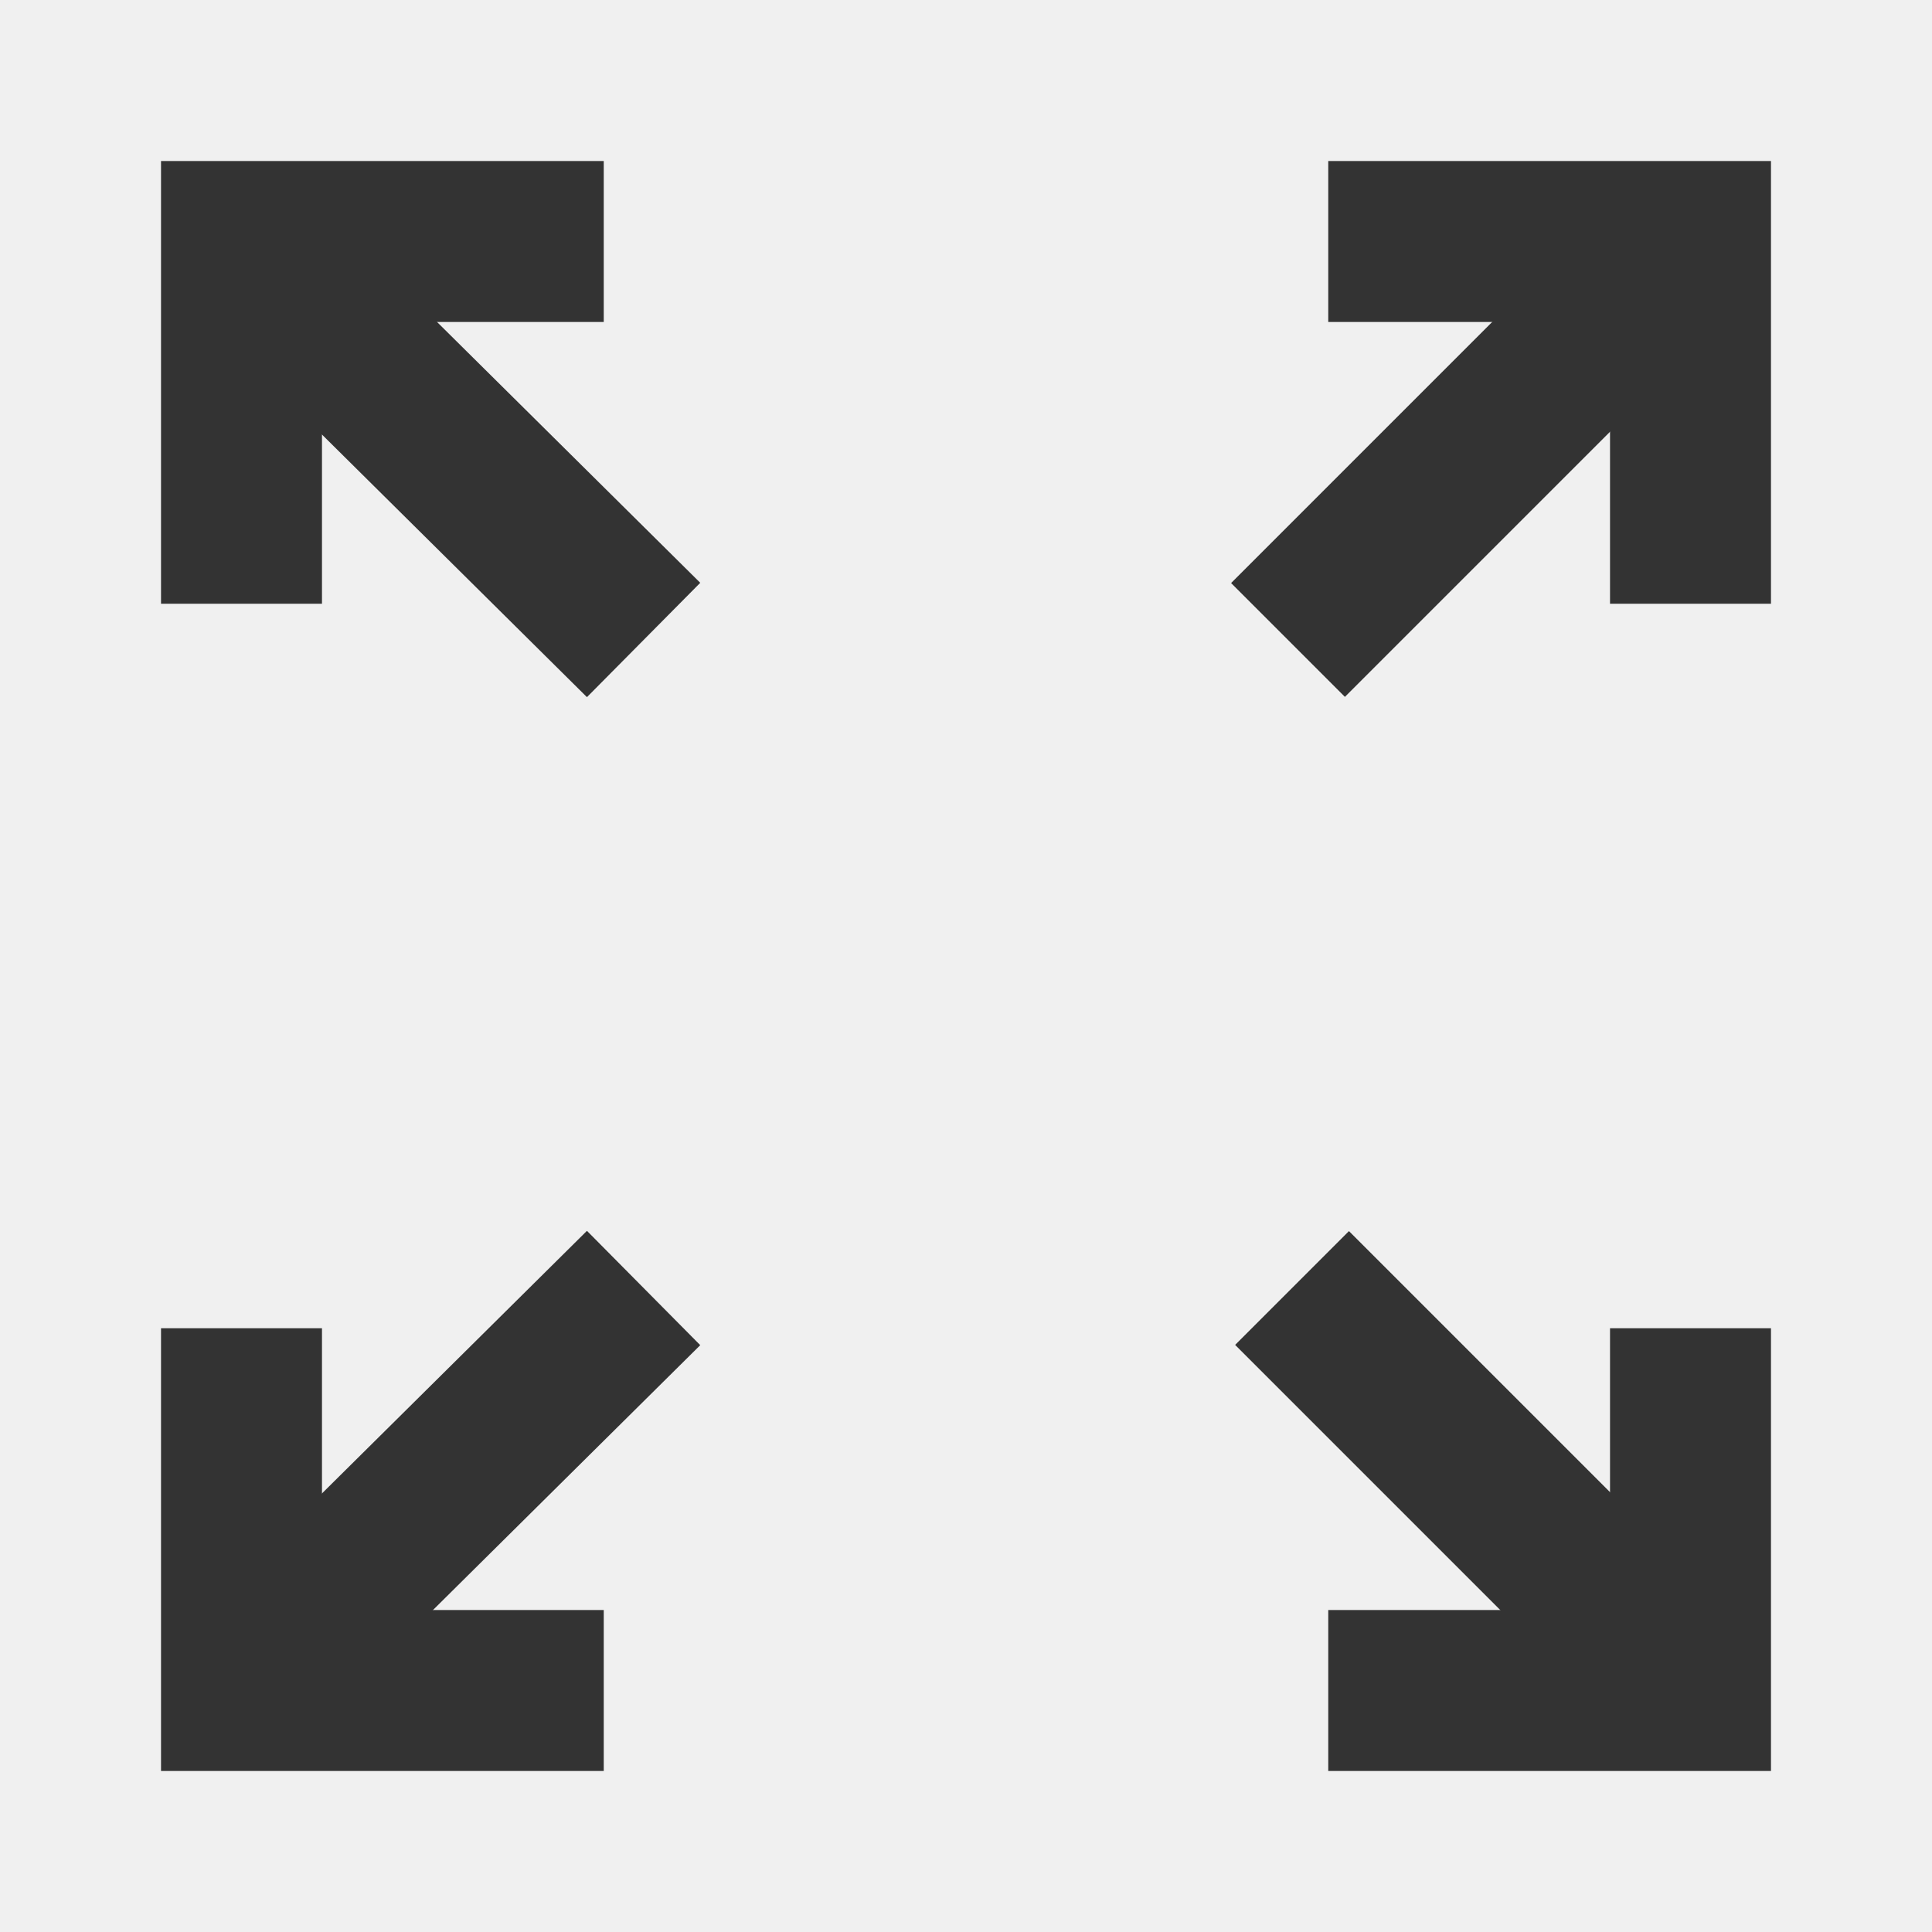
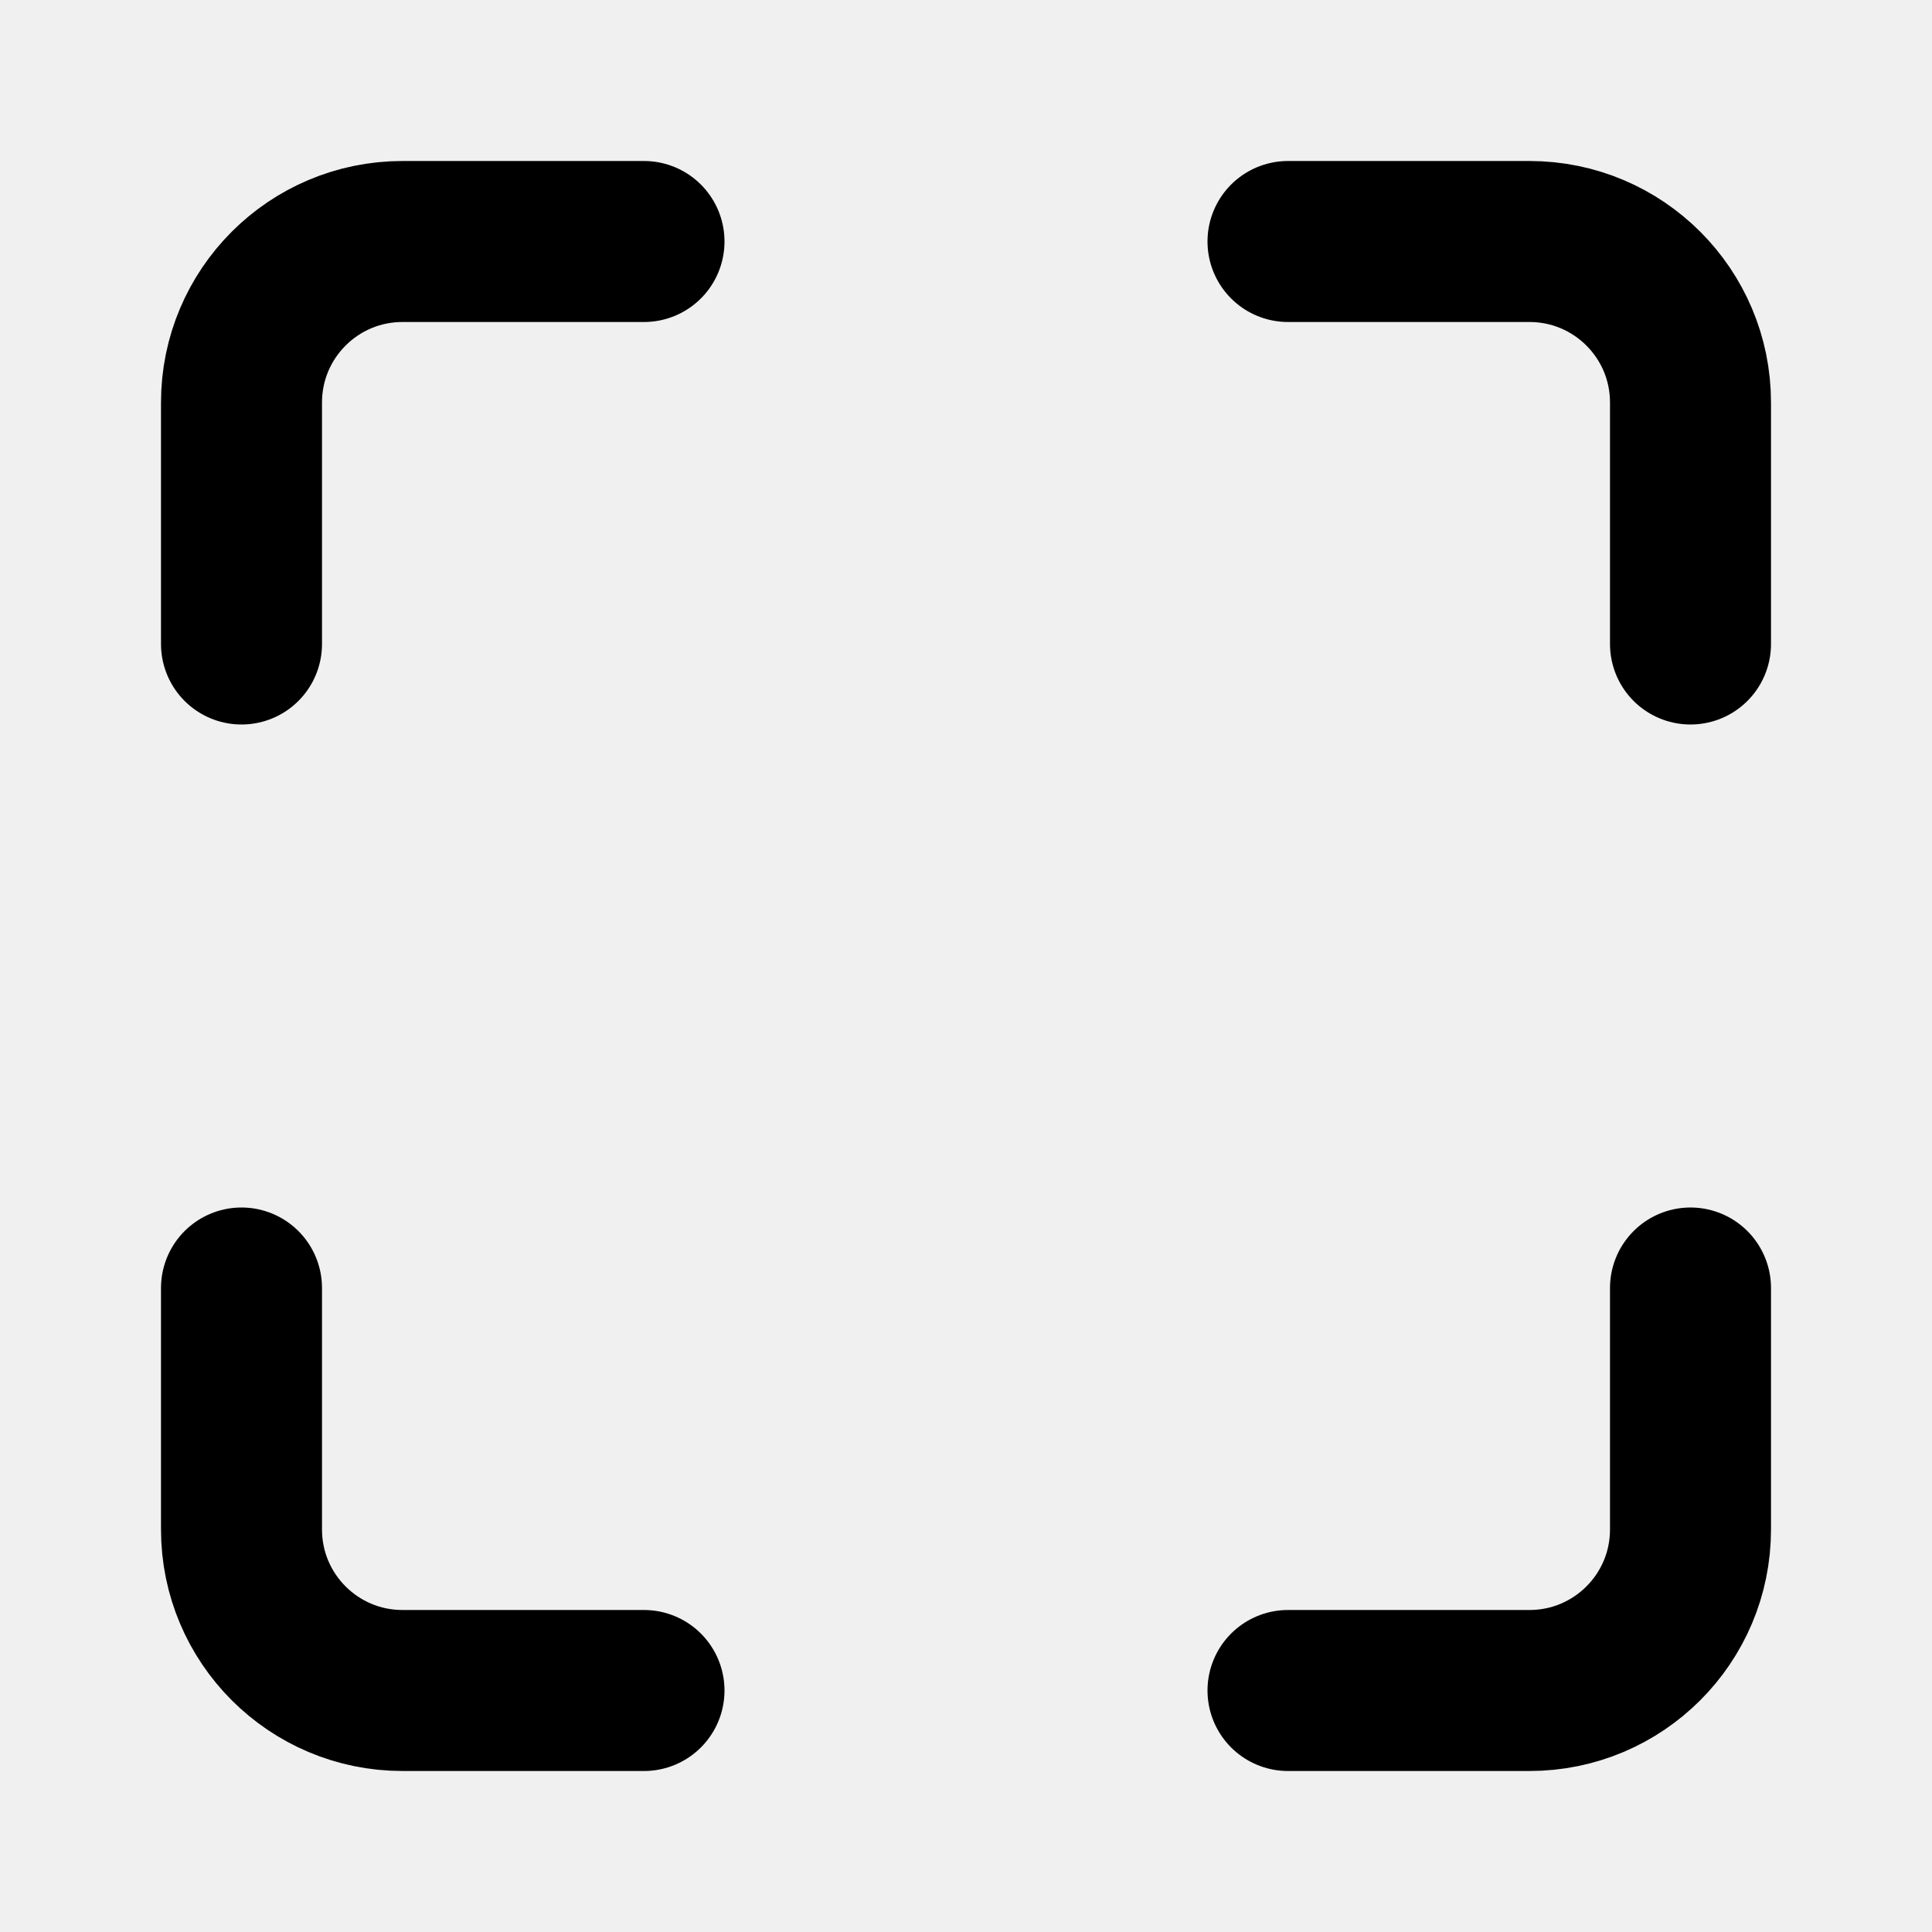
- <svg xmlns="http://www.w3.org/2000/svg" xmlns:xlink="http://www.w3.org/1999/xlink" width="16" height="16" fill="none" viewBox="0 0 16 16">
-   <defs>
-     <rect id="path_0" width="16" height="16" x="0" y="0" />
-   </defs>
-   <g opacity="1" transform="translate(0 0) rotate(0 8 8)">
-     <mask id="bg-mask-0" fill="#fff">
-       <use xlink:href="#path_0" />
-     </mask>
-     <g mask="url(#bg-mask-0)">
-       <path id="路径 1" style="stroke:#333;stroke-width:1.333;stroke-opacity:1;stroke-dasharray:0 0" d="M0,0L3.33,3.3" transform="translate(2 2) rotate(0 1.666667 1.649917)" />
-       <path id="路径 2" style="stroke:#333;stroke-width:1.333;stroke-opacity:1;stroke-dasharray:0 0" d="M0,3.3L3.33,0" transform="translate(2 10.66667) rotate(0 1.666667 1.649917)" />
-       <path id="路径 3" style="stroke:#333;stroke-width:1.333;stroke-opacity:1;stroke-dasharray:0 0" d="M3.3,3.3L0,0" transform="translate(10.7002 10.66667) rotate(0 1.649917 1.649917)" />
-       <path id="路径 4" style="stroke:#333;stroke-width:1.333;stroke-opacity:1;stroke-dasharray:0 0" d="M3.3,0L0,3.3" transform="translate(10.66667 2) rotate(0 1.649917 1.649917)" />
-       <path id="路径 5" style="stroke:#333;stroke-width:1.333;stroke-opacity:1;stroke-dasharray:0 0" d="M0,0L3,0L3,3" transform="translate(11 2) rotate(0 1.5 1.5)" />
-       <path id="路径 6" style="stroke:#333;stroke-width:1.333;stroke-opacity:1;stroke-dasharray:0 0" d="M3,0L3,3L0,3" transform="translate(11 11) rotate(0 1.5 1.5)" />
-       <path id="路径 7" style="stroke:#333;stroke-width:1.333;stroke-opacity:1;stroke-dasharray:0 0" d="M3,3L0,3L0,0" transform="translate(2 11) rotate(0 1.5 1.5)" />
-       <path id="路径 8" style="stroke:#333;stroke-width:1.333;stroke-opacity:1;stroke-dasharray:0 0" d="M0,3L0,0L3,0" transform="translate(2 2) rotate(0 1.5 1.5)" />
-     </g>
-   </g>
+ <svg xmlns="http://www.w3.org/2000/svg" width="16" height="16" viewBox="0 0 24 24" fill="none" stroke="currentColor" stroke-width="2" stroke-linecap="round" stroke-linejoin="round" class="feather feather-maximize">
+   <path d="M8 3H5a2 2 0 0 0-2 2v3m18 0V5a2 2 0 0 0-2-2h-3m0 18h3a2 2 0 0 0 2-2v-3M3 16v3a2 2 0 0 0 2 2h3" />
</svg>
